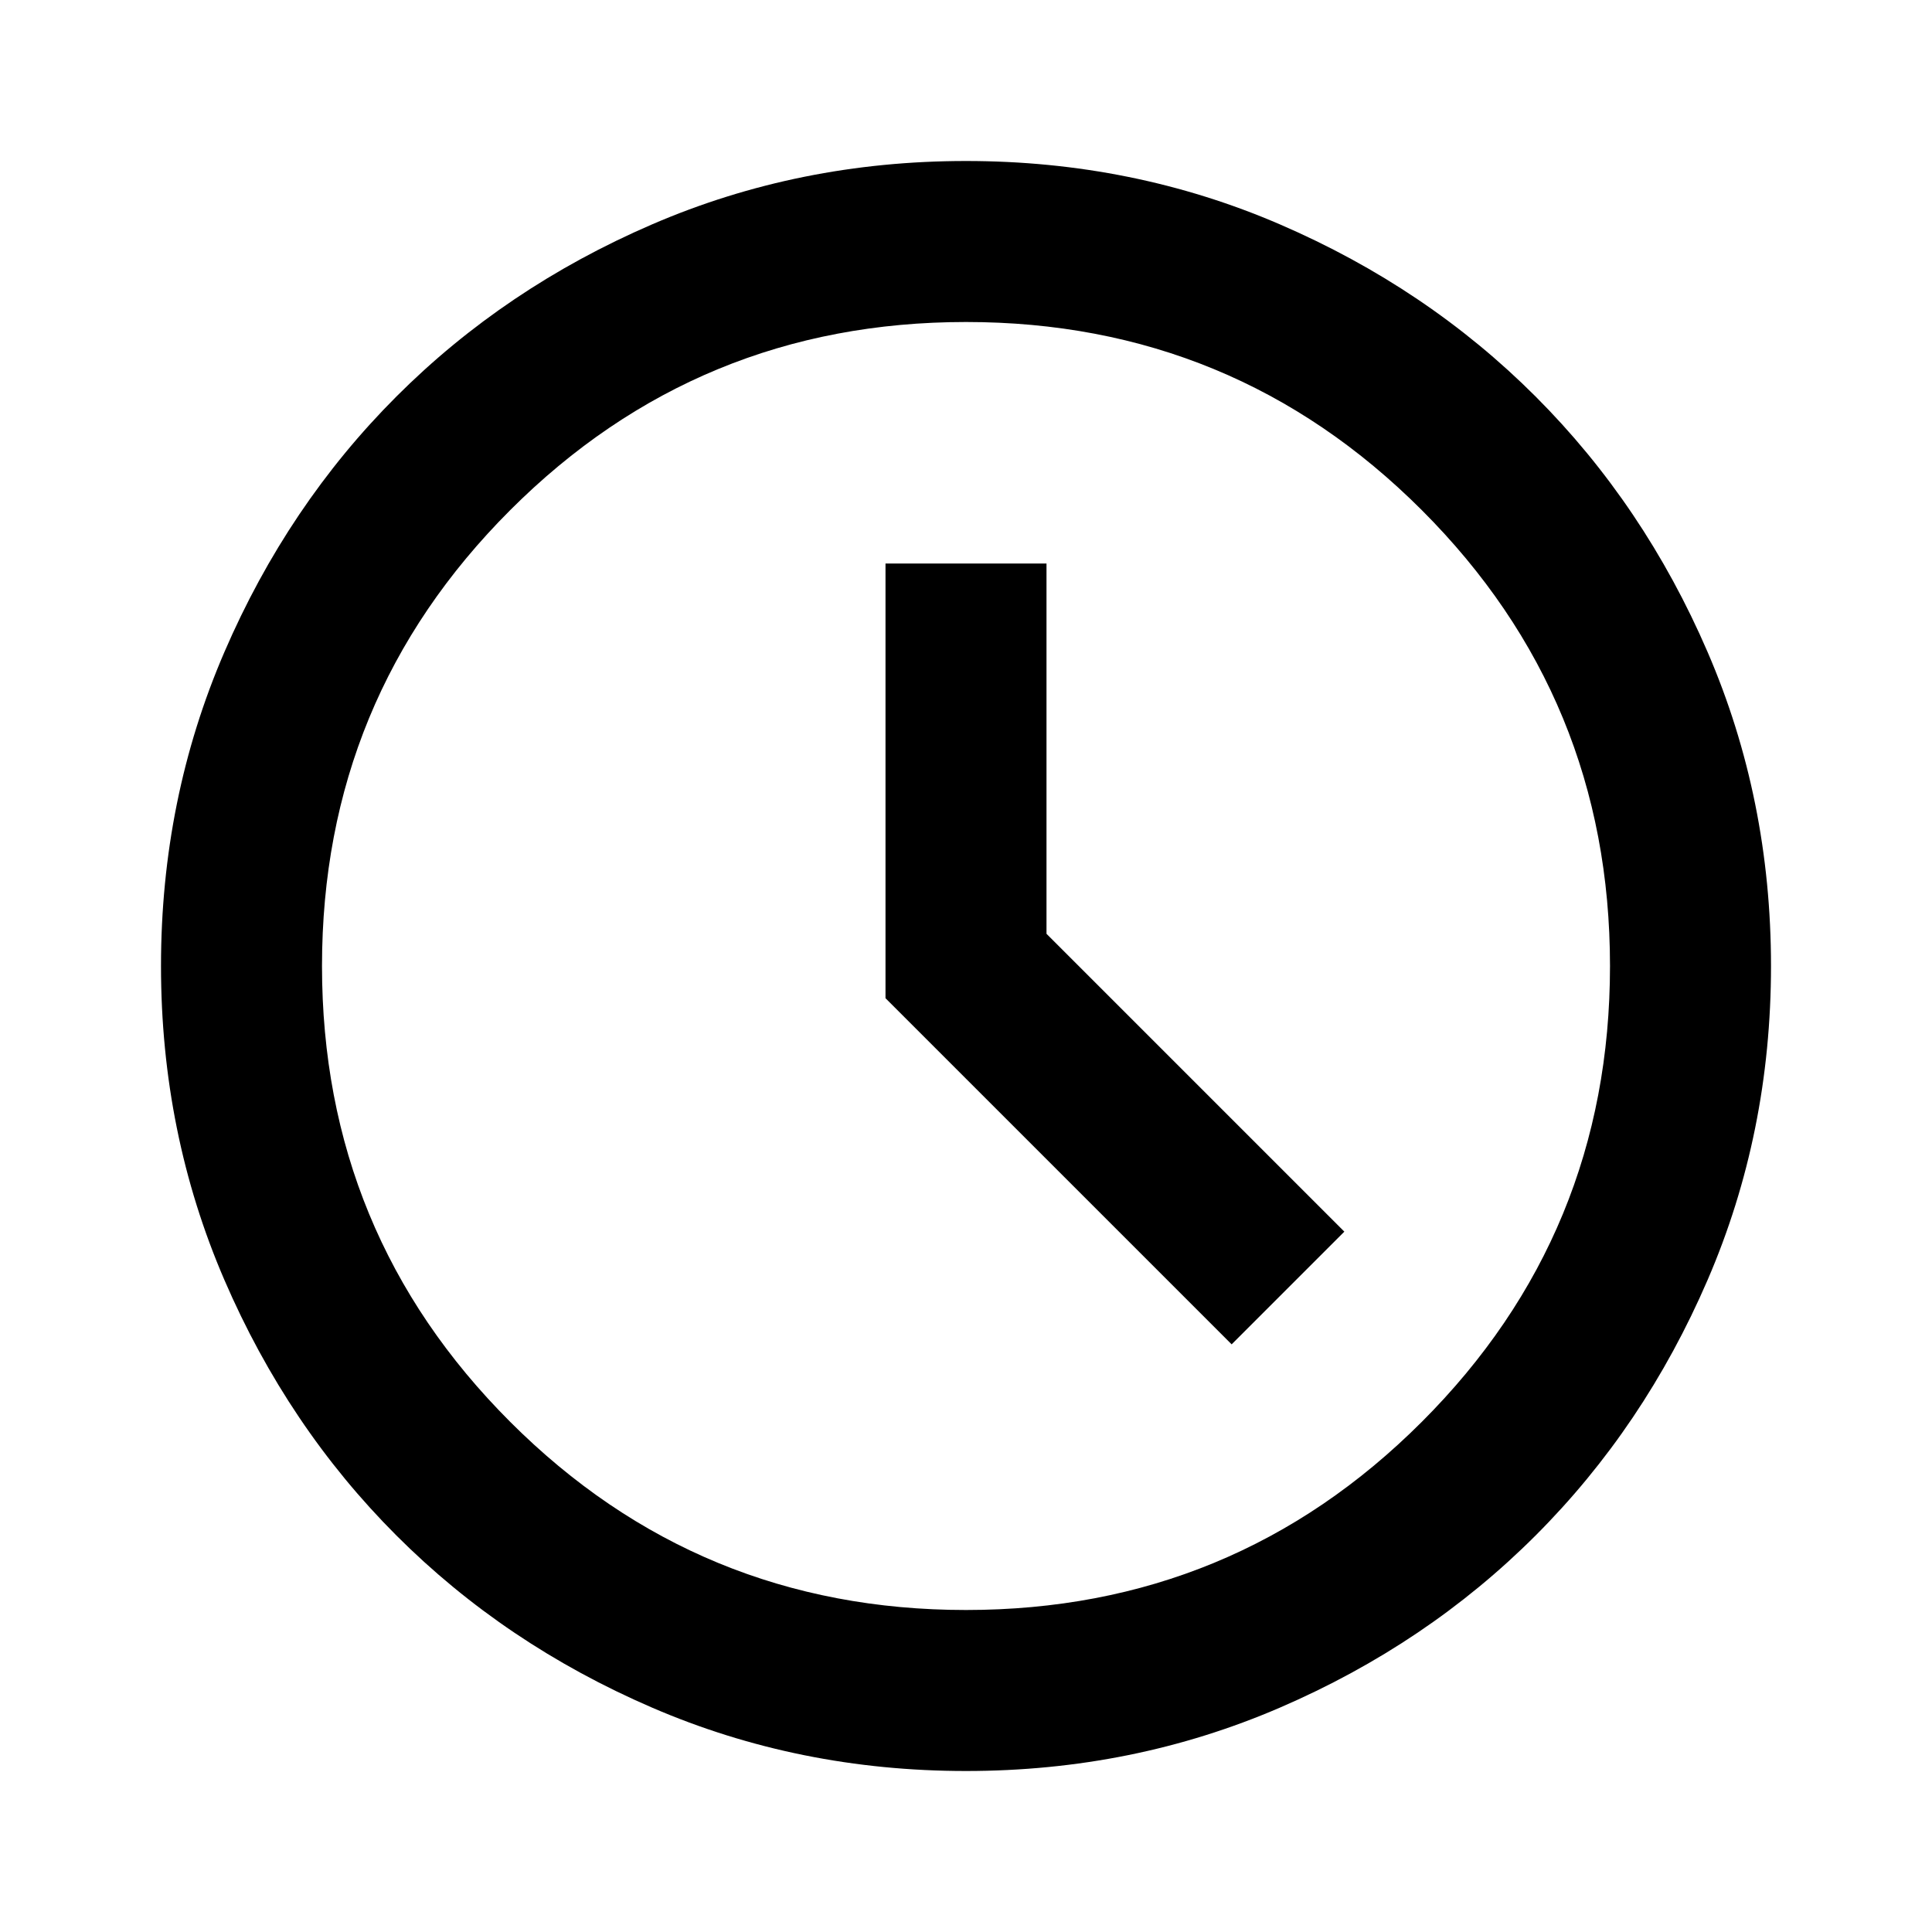
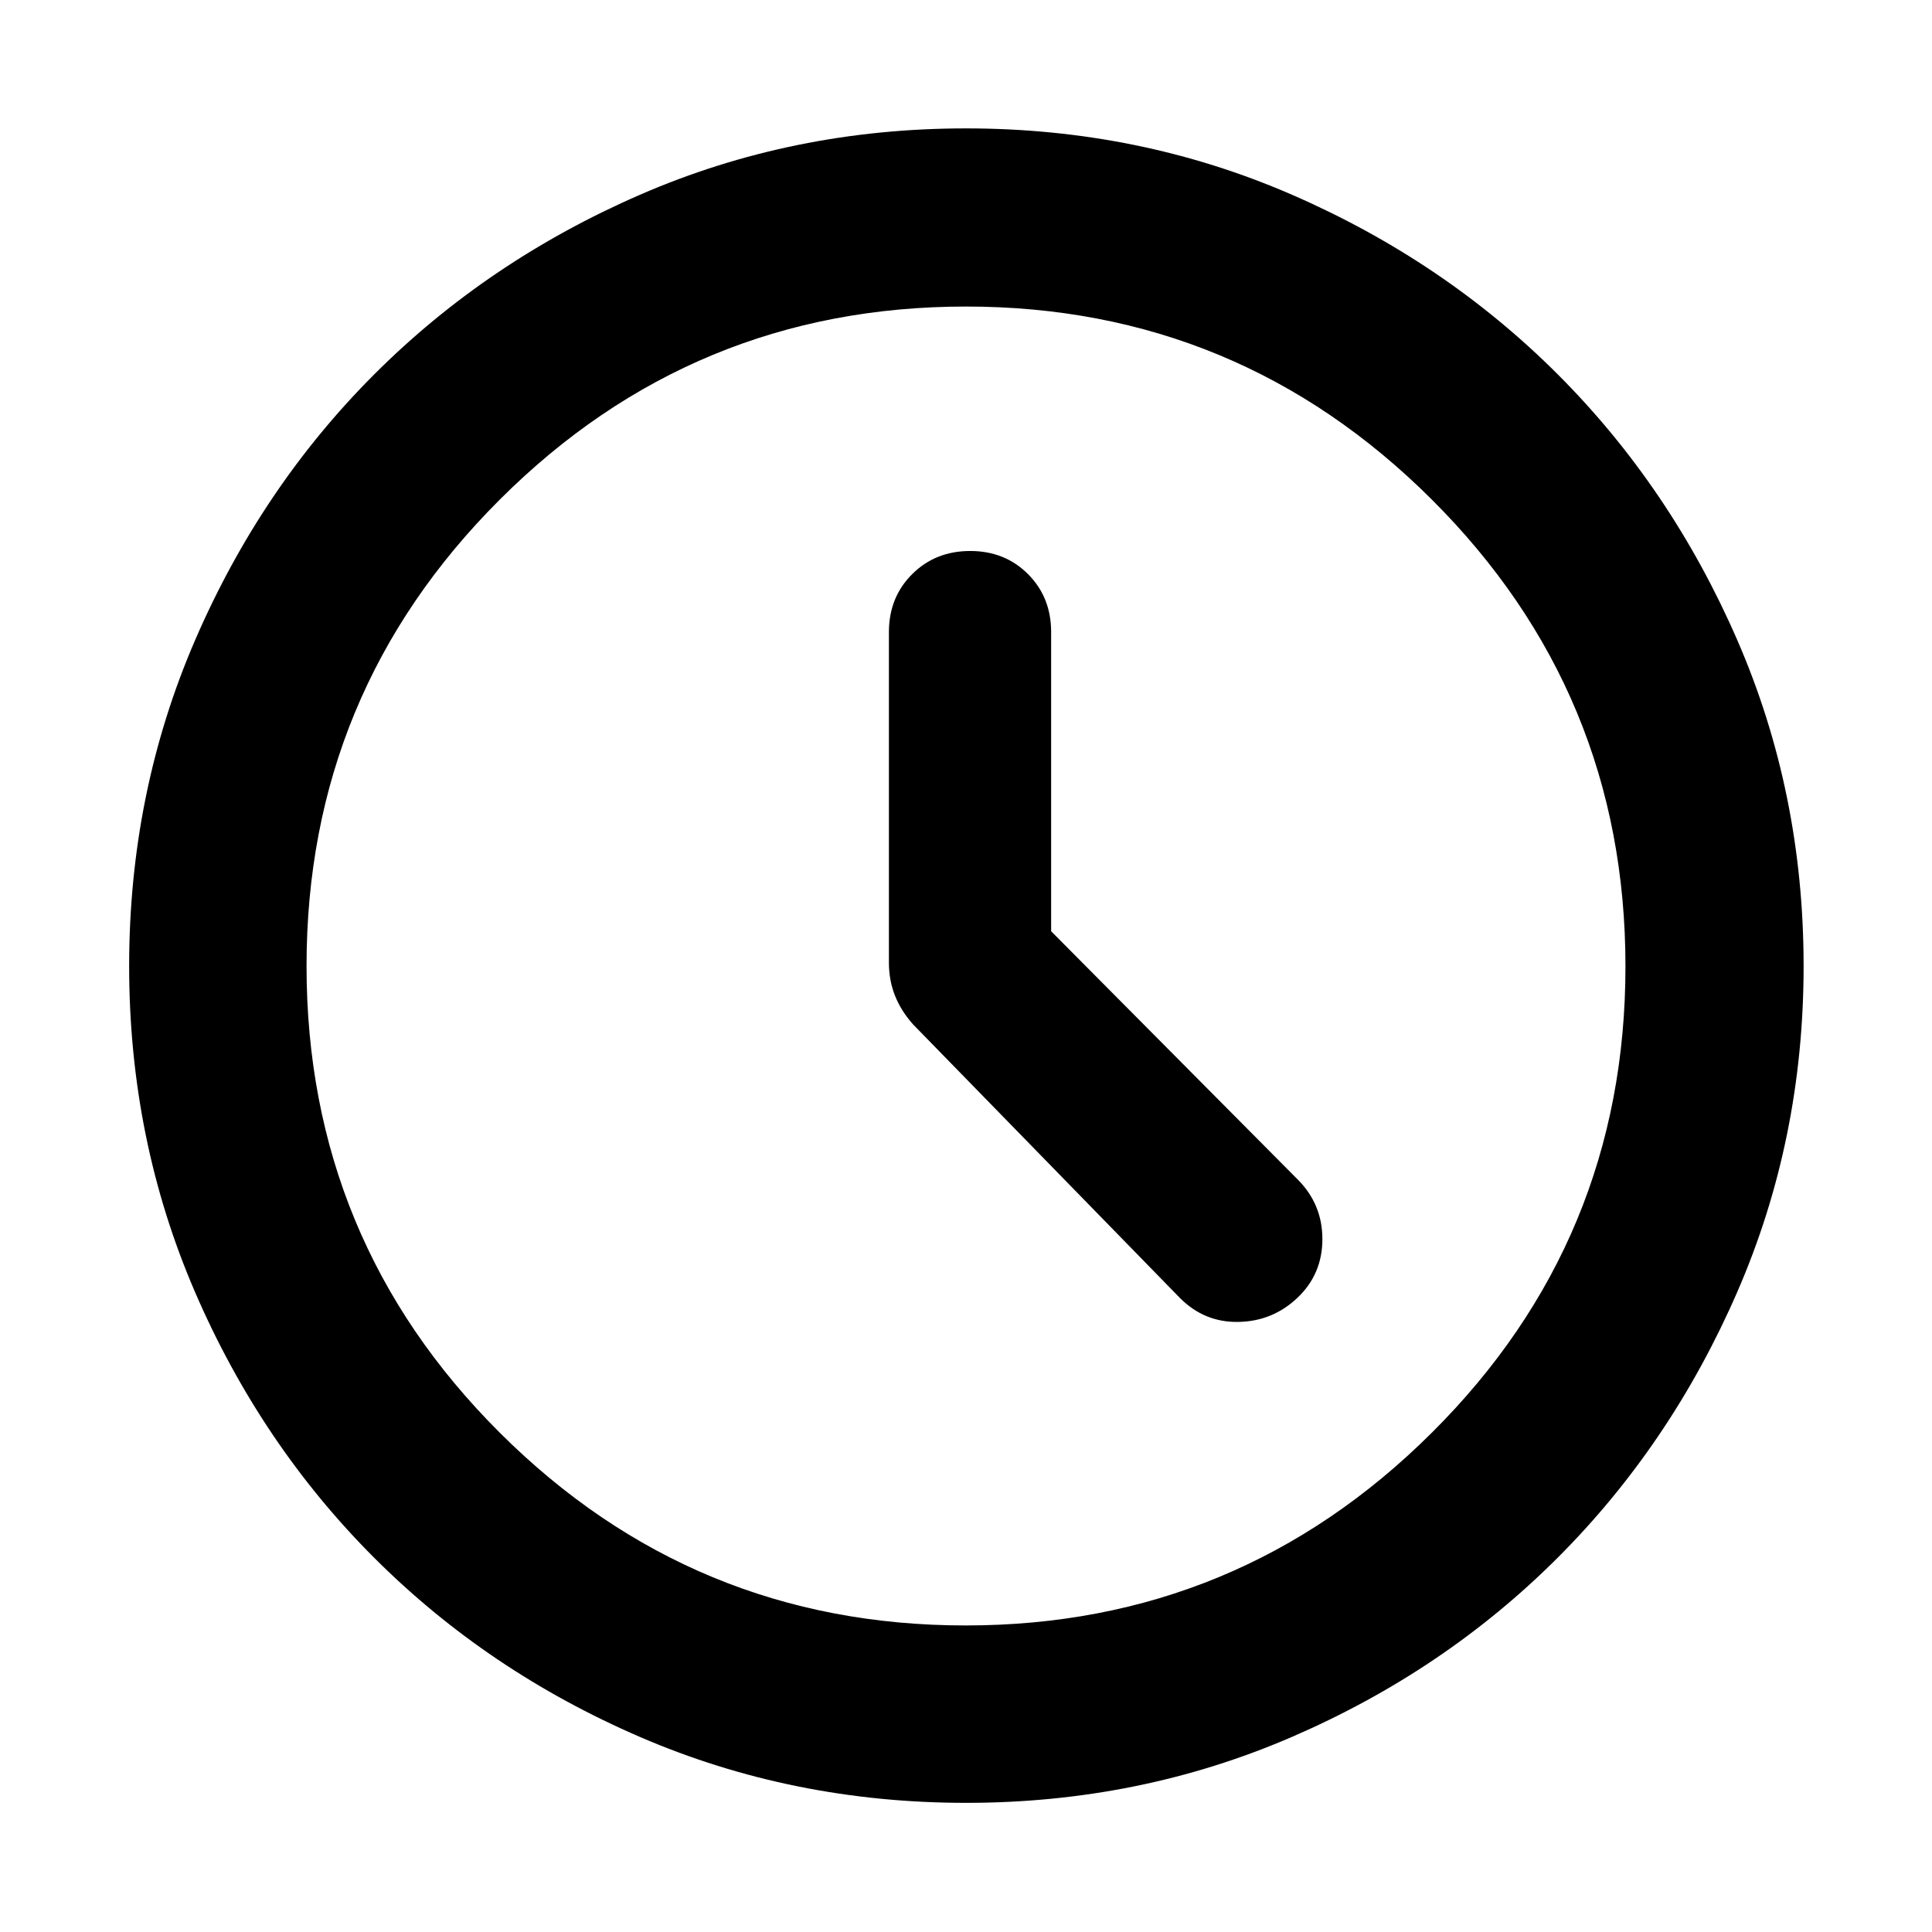
- <svg xmlns="http://www.w3.org/2000/svg" height="24" viewBox="0 -960 960 960" width="24">
-   <path d="m612-292 56-56-148-148v-184h-80v216l172 172ZM480-80q-83 0-156-31.5T197-197q-54-54-85.5-127T80-480q0-83 31.5-156T197-763q54-54 127-85.5T480-880q83 0 156 31.5T763-763q54 54 85.5 127T880-480q0 83-31.5 156T763-197q-54 54-127 85.5T480-80Zm0-400Zm0 320q133 0 226.5-93.5T800-480q0-133-93.5-226.5T480-800q-133 0-226.5 93.5T160-480q0 133 93.5 226.5T480-160Z" />
+ <svg xmlns="http://www.w3.org/2000/svg" height="40" viewBox="0 -960 960 960" width="40">
+   <path d="M522.305-497.273v-148.64q0-17.296-11.482-28.8-11.481-11.505-28.744-11.505-17.262 0-28.823 11.505-11.56 11.504-11.56 28.8v164.261q0 8.739 2.992 16.322 2.993 7.583 8.979 14.316L586.13-315.217q12.217 12.406 29.283 12.072 17.065-.333 29.37-12.072 12.304-11.739 12.304-29.087t-12.304-29.653L522.305-497.273Zm-42.253 433.1q-86.154 0-161.93-32.69-75.777-32.69-132.165-89.064Q129.57-242.3 96.871-318.058q-32.698-75.758-32.698-161.901 0-86.143 32.772-161.962 32.772-75.819 89.044-132.09 56.271-56.272 132.055-89.232Q393.828-896.204 480-896.204q86.172 0 161.956 32.961 75.784 32.96 132.055 89.232 56.272 56.271 89.232 132.055Q896.204-566.172 896.204-480q0 86.172-32.961 161.956-32.96 75.784-89.232 132.055-56.271 56.272-132.038 89.044-75.768 32.772-161.921 32.772ZM480-480Zm-.193 327.681q135.41 0 231.642-95.761 96.232-95.76 96.232-231.732 0-135.971-96.18-231.92-96.181-95.949-231.496-95.949-135.599 0-231.643 95.902Q152.319-615.876 152.319-480q0 136.16 96.038 231.92 96.039 95.761 231.45 95.761Z" />
</svg>
